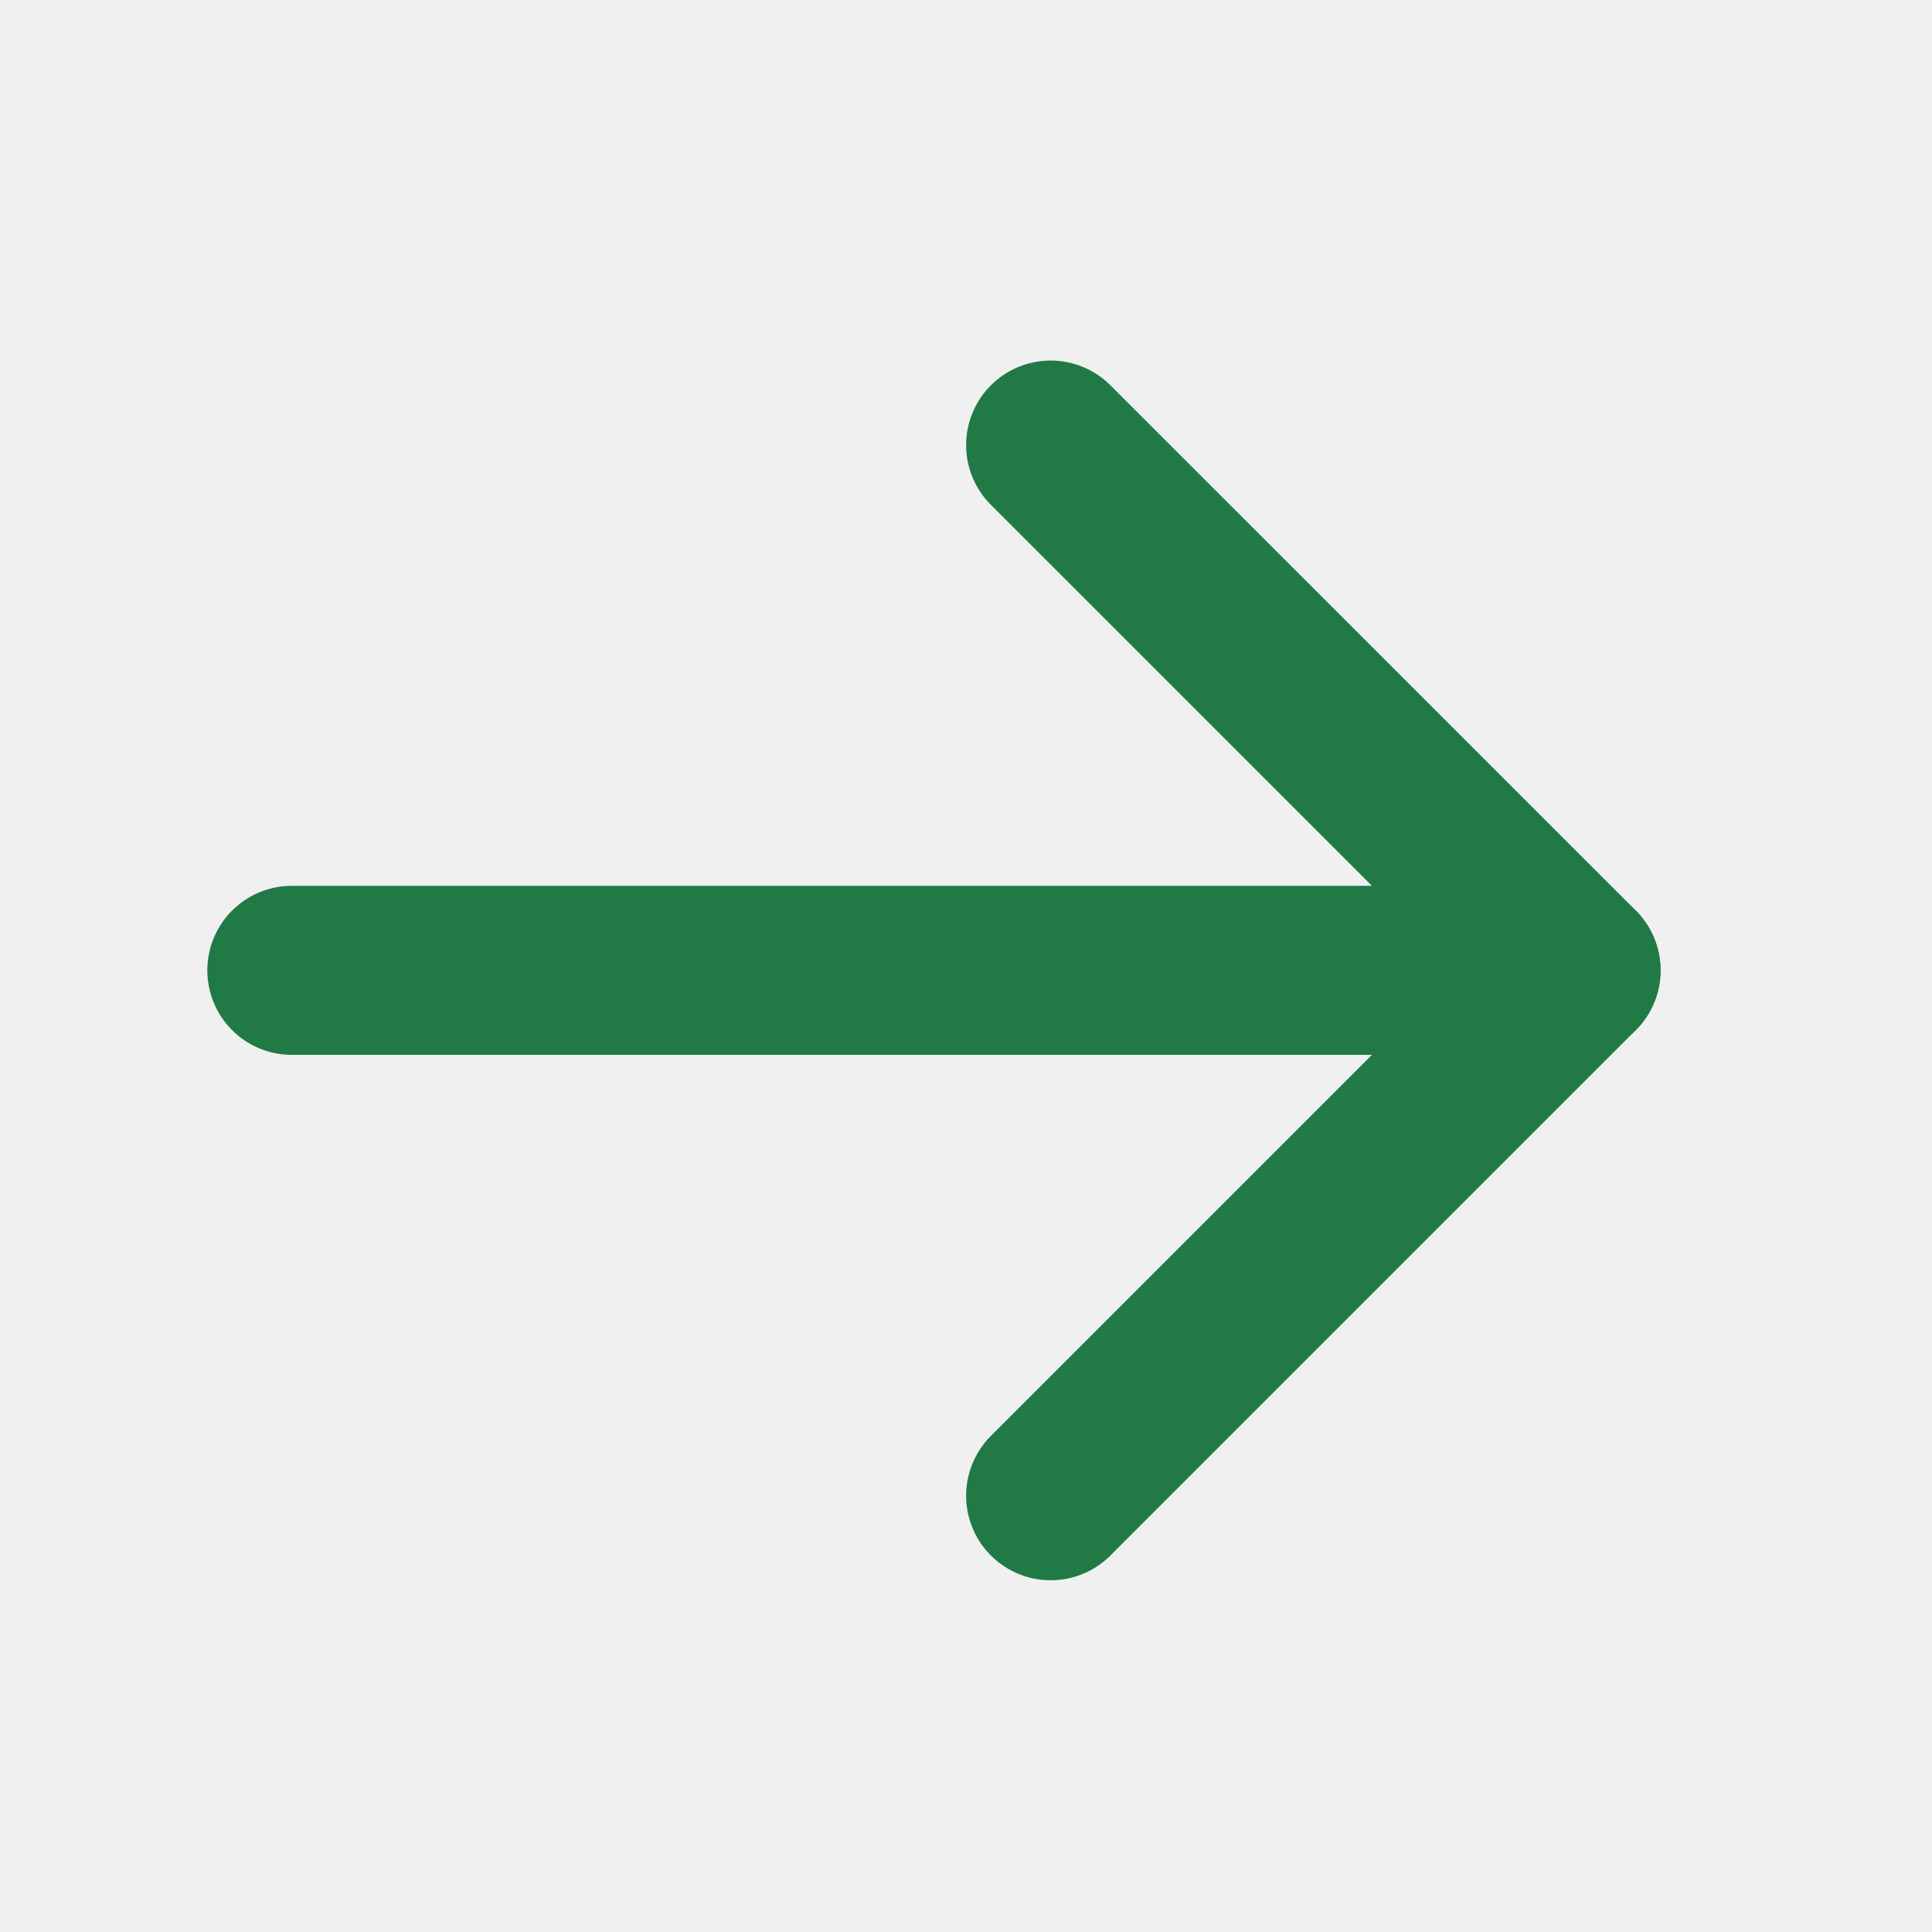
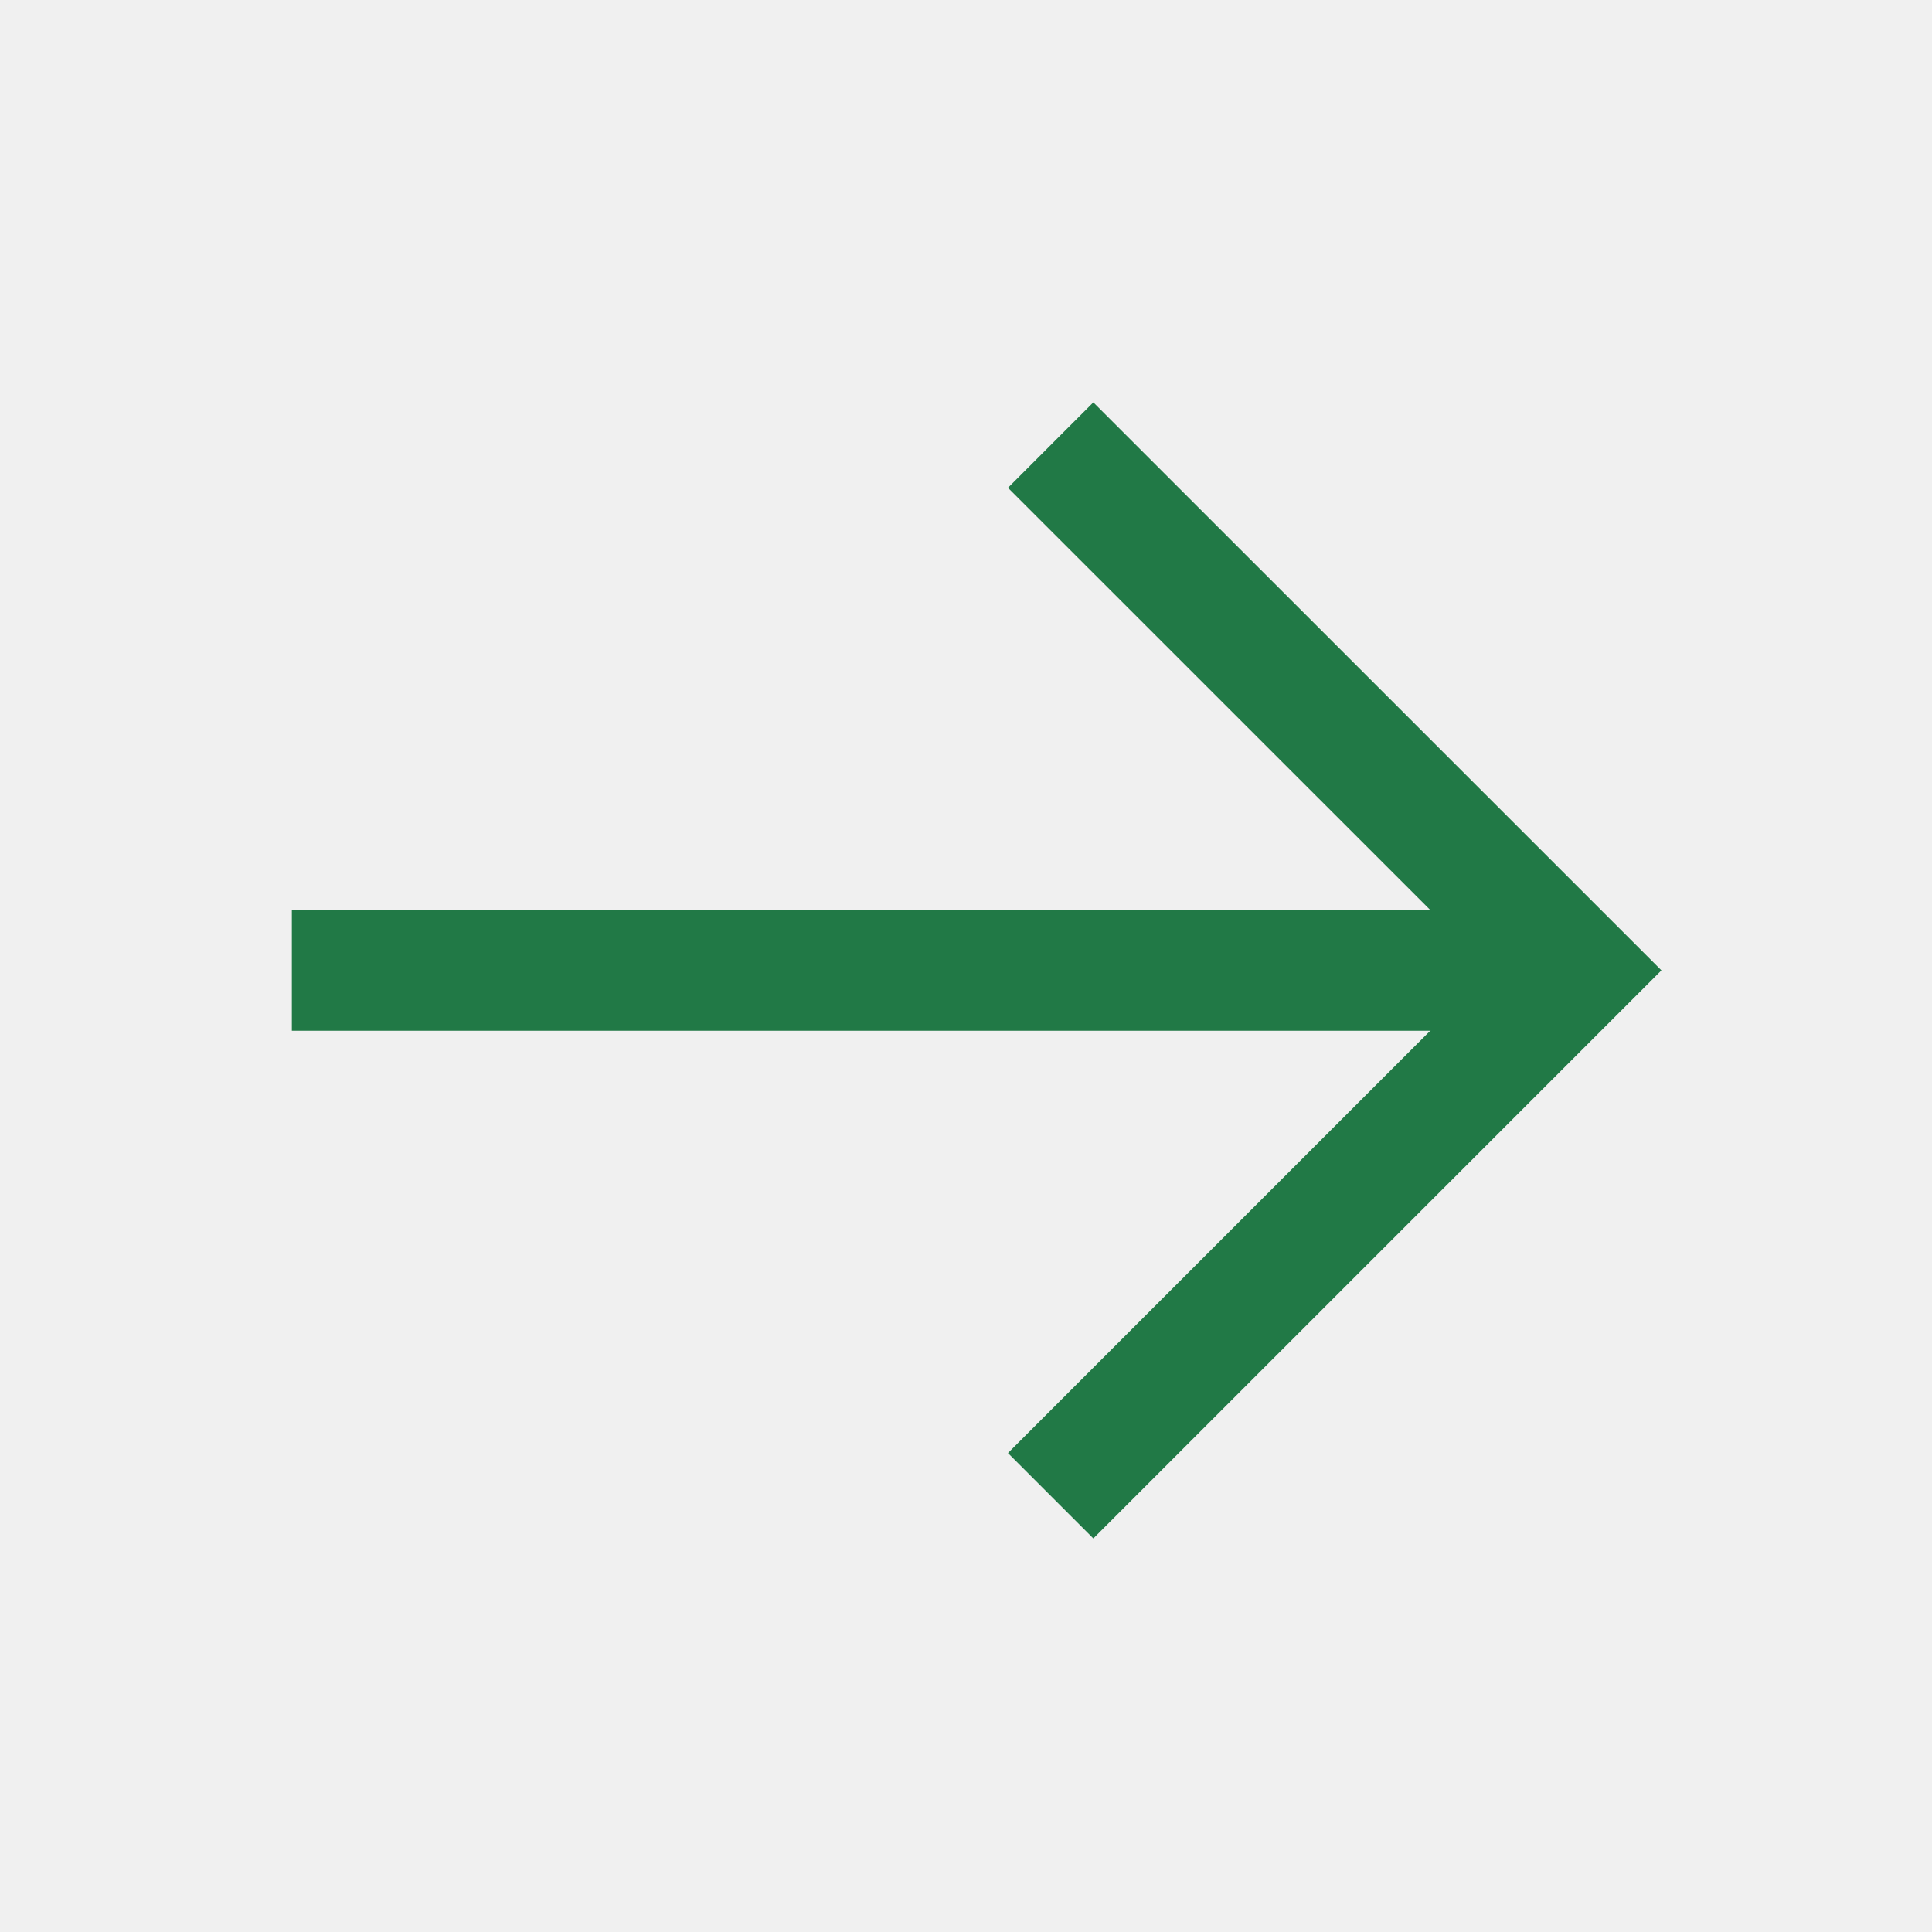
<svg xmlns="http://www.w3.org/2000/svg" width="16" height="16" viewBox="0 0 16 16" fill="none">
-   <g clip-path="url(#clip0_1135_19956)">
-     <path d="M2.417 8.036H13.052" stroke="#217946" stroke-width="1.4" stroke-linecap="round" stroke-linejoin="round" />
-     <path d="M8.701 3.686L13.052 8.036L8.701 12.387" stroke="#217946" stroke-width="1.4" stroke-linecap="round" stroke-linejoin="round" />
+   <g clipPath="url(#clip0_1135_19956)">
+     <path d="M2.417 8.036H13.052" stroke="#217946" strokeWidth="1.4" strokeLinecap="round" strokeLinejoin="round" />
+     <path d="M8.701 3.686L13.052 8.036L8.701 12.387" stroke="#217946" strokeWidth="1.4" strokeLinecap="round" strokeLinejoin="round" />
  </g>
  <defs>
    <clipPath id="clip0_1135_19956">
      <rect width="15.469" height="15.469" fill="white" transform="translate(0 0.301697)" />
    </clipPath>
  </defs>
</svg>
